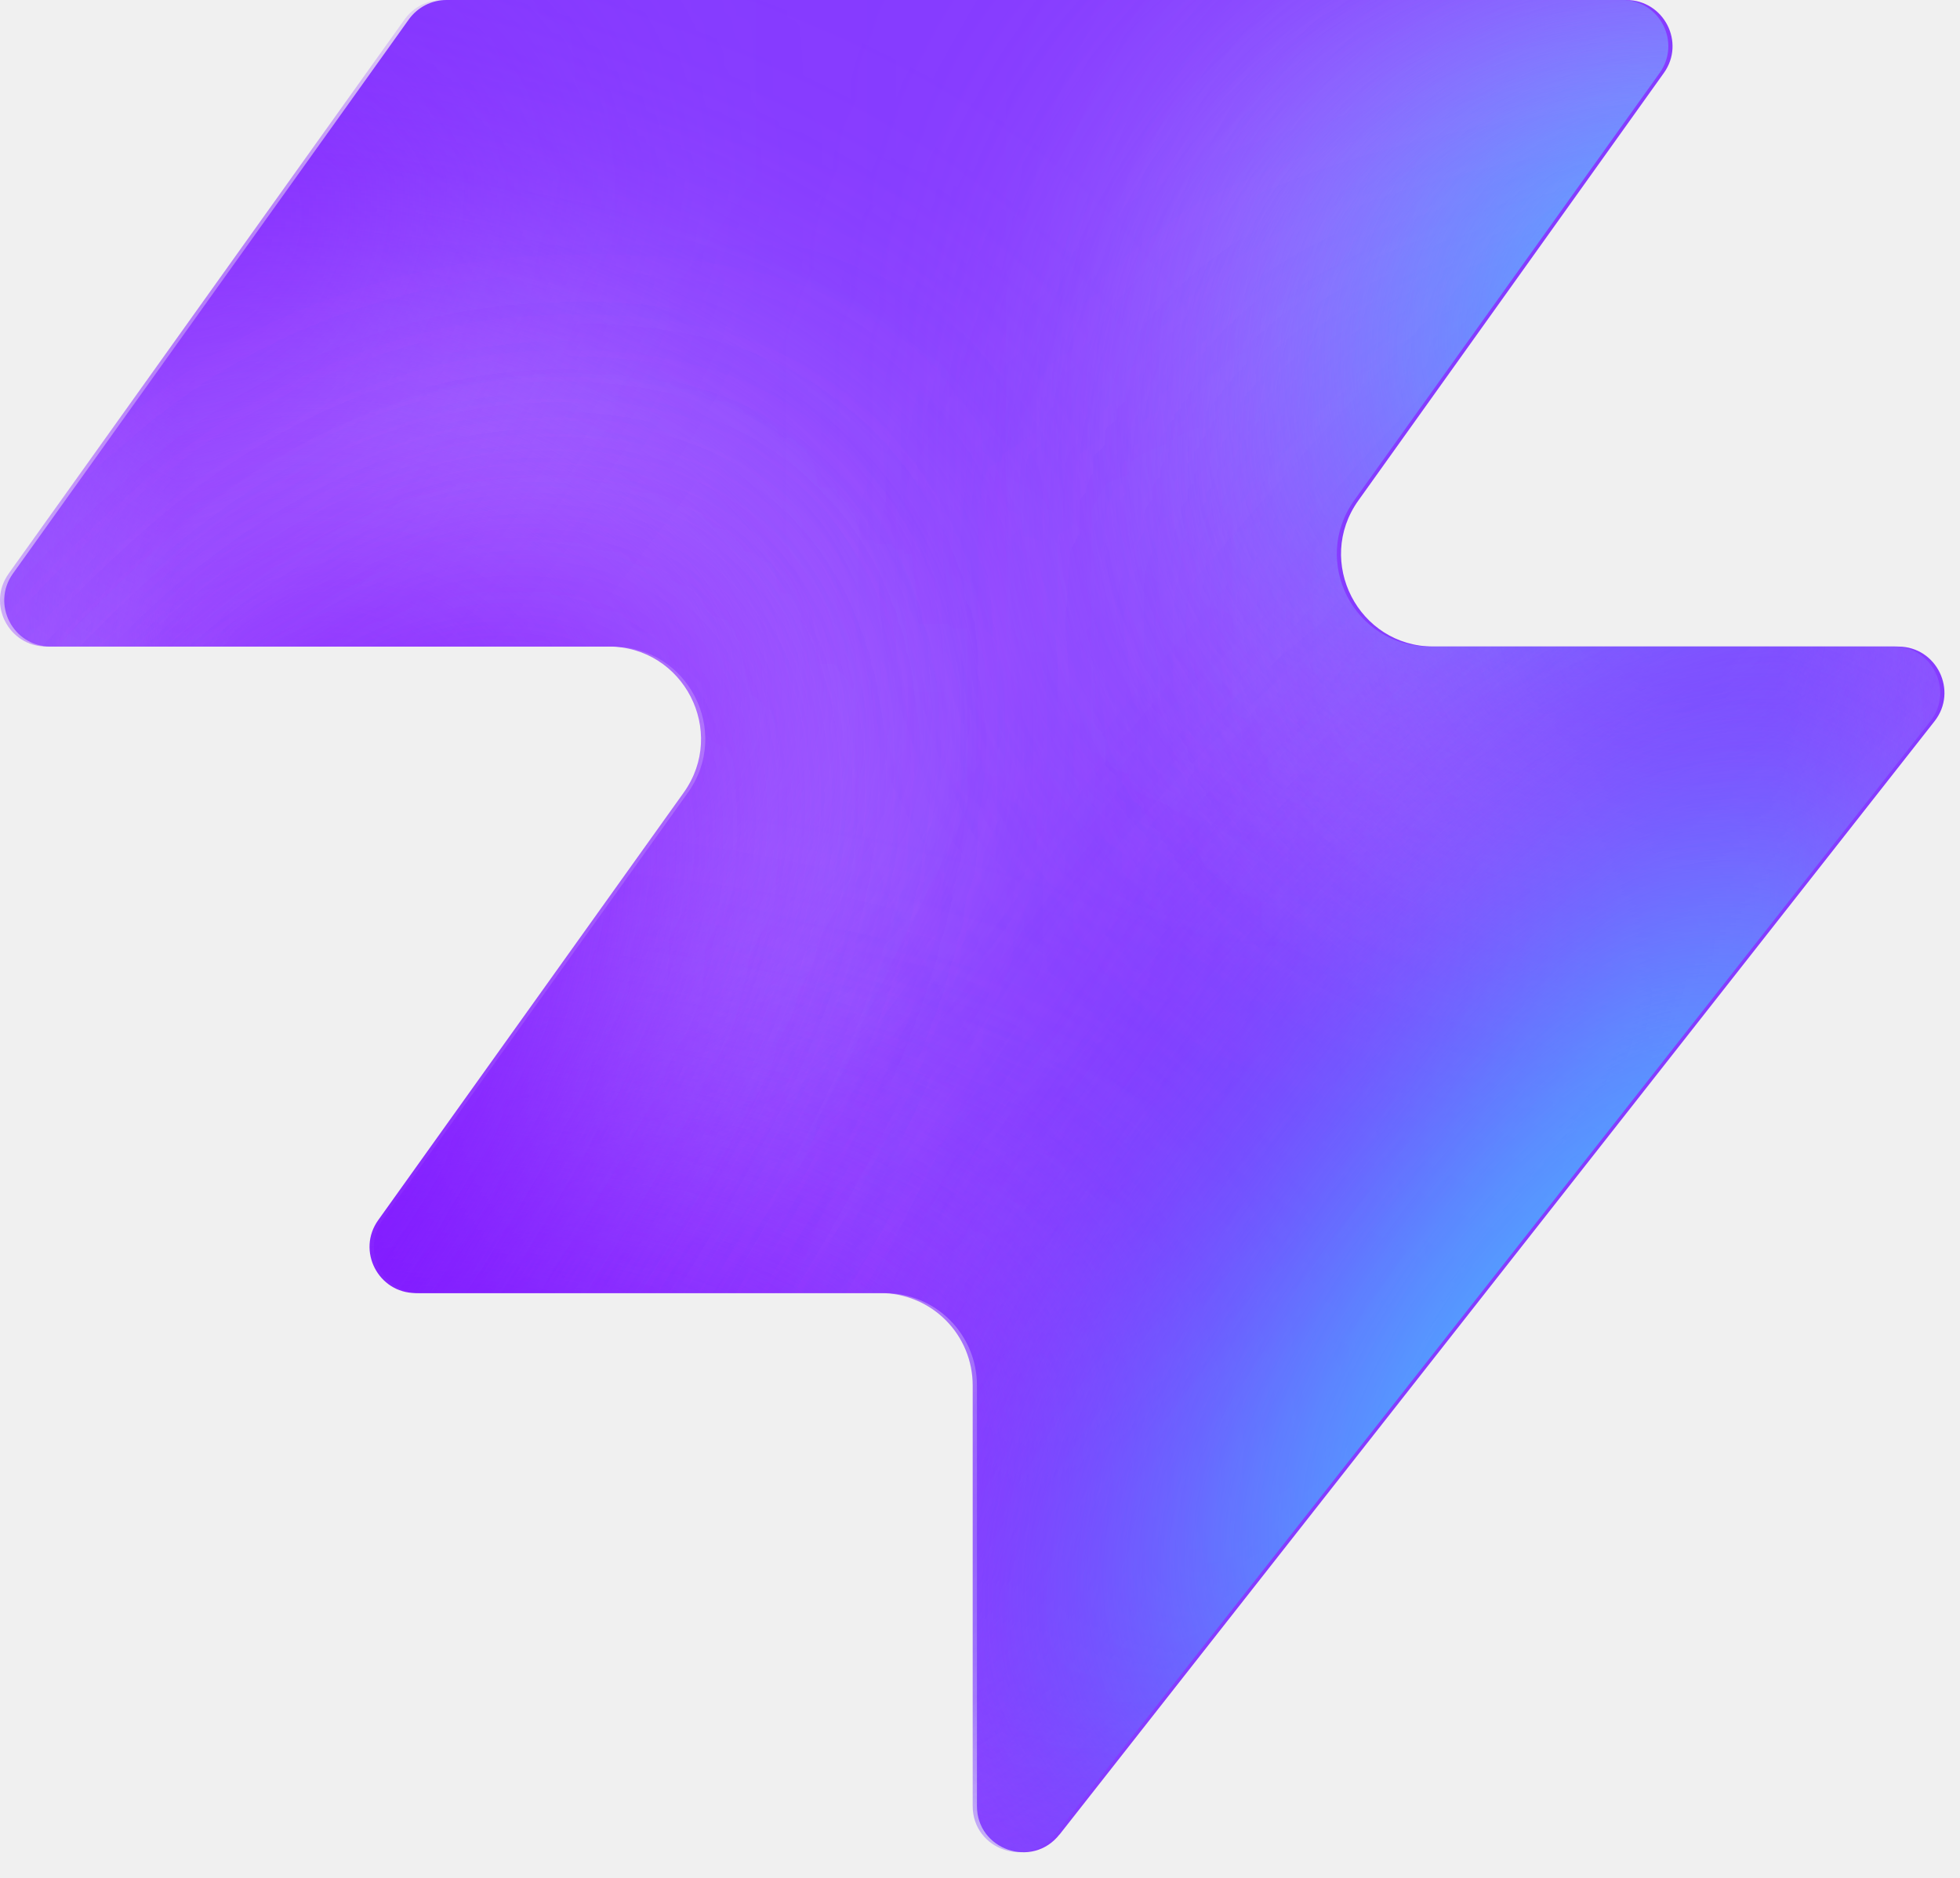
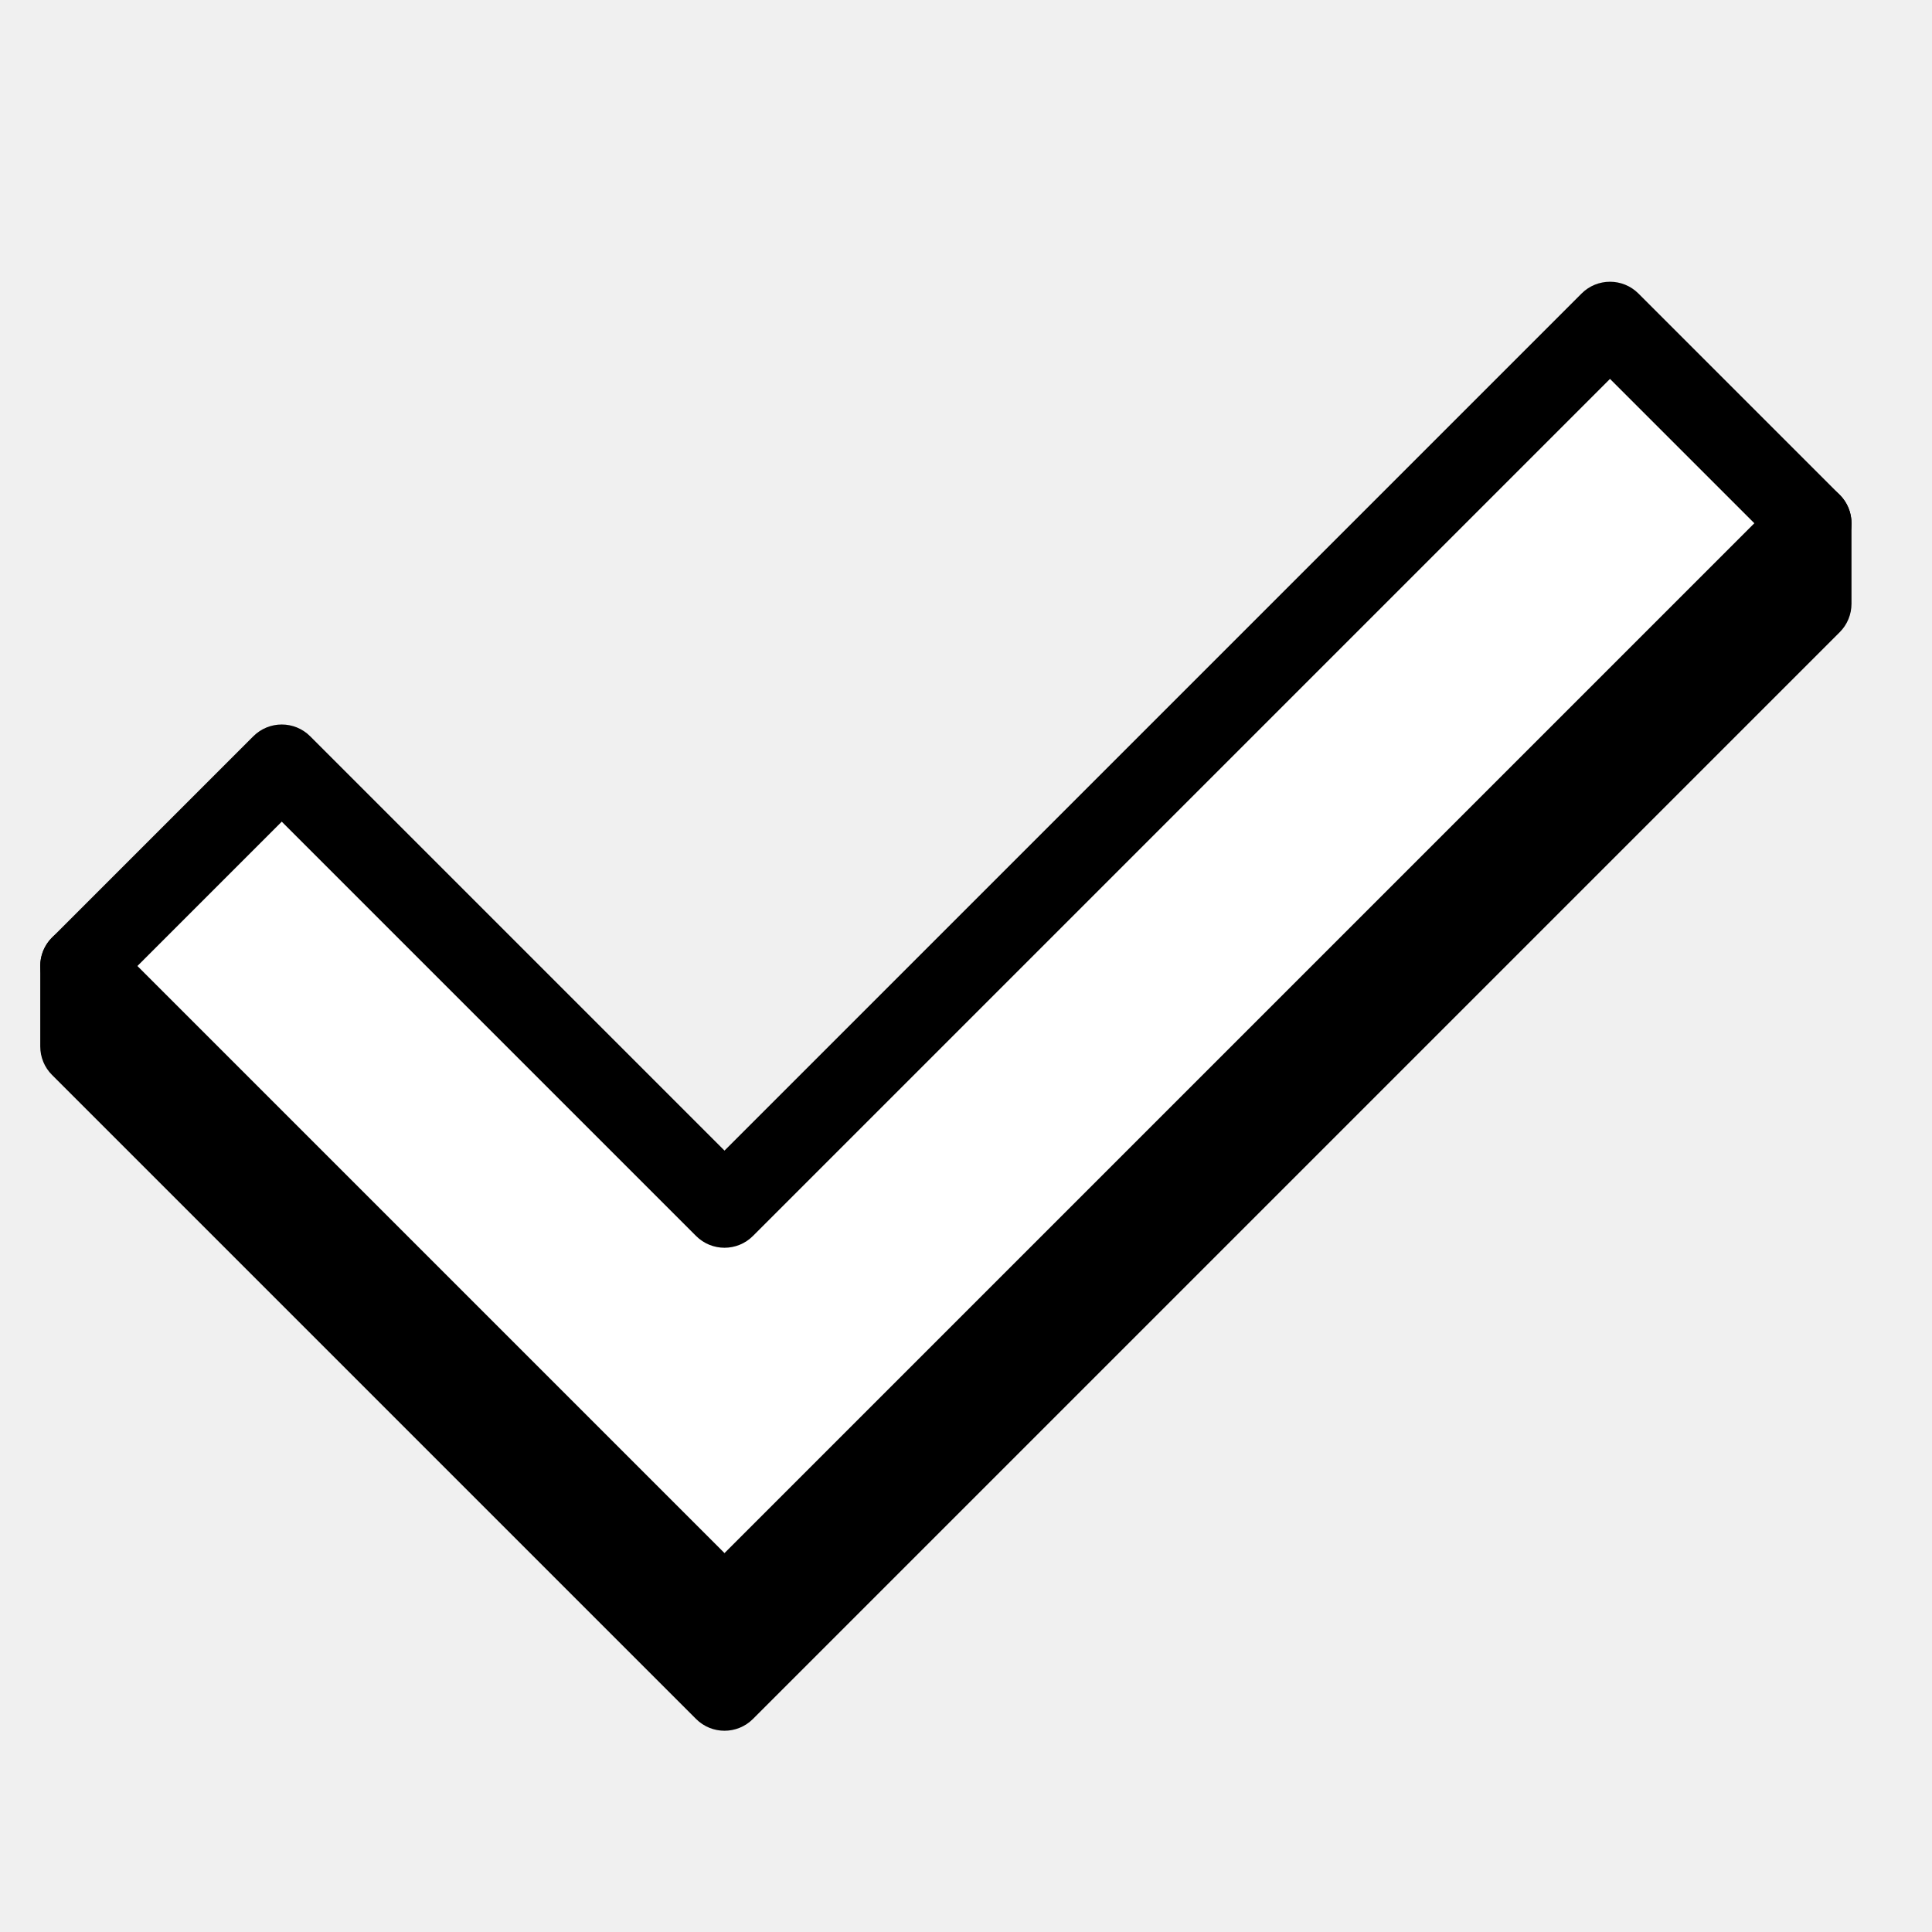
- <svg xmlns="http://www.w3.org/2000/svg" width="48" height="46" fill="none" viewBox="0 0 48 46">
-   <path fill="#863bff" d="M25.946 44.938c-.664.845-2.021.375-2.021-.698V33.937a2.26 2.26 0 0 0-2.262-2.262H10.287c-.92 0-1.456-1.04-.92-1.788l7.48-10.471c1.07-1.497 0-3.578-1.842-3.578H1.237c-.92 0-1.456-1.04-.92-1.788L10.013.474c.214-.297.556-.474.92-.474h28.894c.92 0 1.456 1.04.92 1.788l-7.48 10.471c-1.07 1.498 0 3.579 1.842 3.579h11.377c.943 0 1.473 1.088.89 1.83L25.947 44.94z" style="fill:#863bff;fill:color(display-p3 .525 .23 1);fill-opacity:1" />
-   <mask id="a" width="48" height="46" x="0" y="0" maskUnits="userSpaceOnUse" style="mask-type:alpha">
-     <path fill="#000" d="M25.842 44.938c-.664.844-2.021.375-2.021-.698V33.937a2.26 2.26 0 0 0-2.262-2.262H10.183c-.92 0-1.456-1.04-.92-1.788l7.48-10.471c1.07-1.498 0-3.579-1.842-3.579H1.133c-.92 0-1.456-1.04-.92-1.787L9.91.473c.214-.297.556-.474.92-.474h28.894c.92 0 1.456 1.04.92 1.788l-7.48 10.471c-1.07 1.498 0 3.578 1.842 3.578h11.377c.943 0 1.473 1.088.89 1.832L25.843 44.94z" style="fill:#000;fill-opacity:1" />
-   </mask>
-   <g mask="url(#a)">
-     <g filter="url(#b)">
-       <ellipse cx="5.508" cy="14.704" fill="#ede6ff" rx="5.508" ry="14.704" style="fill:#ede6ff;fill:color(display-p3 .927 .903 1);fill-opacity:1" transform="matrix(.00324 1 1 -.00324 -4.47 31.516)" />
-     </g>
-     <g filter="url(#c)">
-       <ellipse cx="10.399" cy="29.851" fill="#ede6ff" rx="10.399" ry="29.851" style="fill:#ede6ff;fill:color(display-p3 .927 .903 1);fill-opacity:1" transform="matrix(.00324 1 1 -.00324 -39.328 7.883)" />
-     </g>
-     <g filter="url(#d)">
-       <ellipse cx="5.508" cy="30.487" fill="#7e14ff" rx="5.508" ry="30.487" style="fill:#7e14ff;fill:color(display-p3 .492 .077 1);fill-opacity:1" transform="rotate(89.814 -25.913 -14.639)scale(1 -1)" />
-     </g>
-     <g filter="url(#e)">
-       <ellipse cx="5.508" cy="30.599" fill="#7e14ff" rx="5.508" ry="30.599" style="fill:#7e14ff;fill:color(display-p3 .492 .077 1);fill-opacity:1" transform="rotate(89.814 -32.644 -3.334)scale(1 -1)" />
-     </g>
-     <g filter="url(#f)">
-       <ellipse cx="5.508" cy="30.599" fill="#7e14ff" rx="5.508" ry="30.599" style="fill:#7e14ff;fill:color(display-p3 .492 .077 1);fill-opacity:1" transform="matrix(.00324 1 1 -.00324 -34.34 30.47)" />
-     </g>
-     <g filter="url(#g)">
-       <ellipse cx="14.072" cy="22.078" fill="#ede6ff" rx="14.072" ry="22.078" style="fill:#ede6ff;fill:color(display-p3 .927 .903 1);fill-opacity:1" transform="rotate(93.35 24.506 48.493)scale(-1 1)" />
-     </g>
-     <g filter="url(#h)">
-       <ellipse cx="3.47" cy="21.501" fill="#7e14ff" rx="3.47" ry="21.501" style="fill:#7e14ff;fill:color(display-p3 .492 .077 1);fill-opacity:1" transform="rotate(89.009 28.708 47.59)scale(-1 1)" />
-     </g>
-     <g filter="url(#i)">
-       <ellipse cx="3.47" cy="21.501" fill="#7e14ff" rx="3.47" ry="21.501" style="fill:#7e14ff;fill:color(display-p3 .492 .077 1);fill-opacity:1" transform="rotate(89.009 28.708 47.59)scale(-1 1)" />
-     </g>
-     <g filter="url(#j)">
-       <ellipse cx=".387" cy="8.972" fill="#7e14ff" rx="4.407" ry="29.108" style="fill:#7e14ff;fill:color(display-p3 .492 .077 1);fill-opacity:1" transform="rotate(39.51 .387 8.972)" />
-     </g>
-     <g filter="url(#k)">
-       <ellipse cx="47.523" cy="-6.092" fill="#7e14ff" rx="4.407" ry="29.108" style="fill:#7e14ff;fill:color(display-p3 .492 .077 1);fill-opacity:1" transform="rotate(37.892 47.523 -6.092)" />
-     </g>
-     <g filter="url(#l)">
-       <ellipse cx="41.412" cy="6.333" fill="#47bfff" rx="5.971" ry="9.665" style="fill:#47bfff;fill:color(display-p3 .28 .748 1);fill-opacity:1" transform="rotate(37.892 41.412 6.333)" />
-     </g>
-     <g filter="url(#m)">
-       <ellipse cx="-1.879" cy="38.332" fill="#7e14ff" rx="4.407" ry="29.108" style="fill:#7e14ff;fill:color(display-p3 .492 .077 1);fill-opacity:1" transform="rotate(37.892 -1.88 38.332)" />
-     </g>
-     <g filter="url(#n)">
-       <ellipse cx="-1.879" cy="38.332" fill="#7e14ff" rx="4.407" ry="29.108" style="fill:#7e14ff;fill:color(display-p3 .492 .077 1);fill-opacity:1" transform="rotate(37.892 -1.88 38.332)" />
-     </g>
-     <g filter="url(#o)">
-       <ellipse cx="35.651" cy="29.907" fill="#7e14ff" rx="4.407" ry="29.108" style="fill:#7e14ff;fill:color(display-p3 .492 .077 1);fill-opacity:1" transform="rotate(37.892 35.651 29.907)" />
-     </g>
-     <g filter="url(#p)">
-       <ellipse cx="38.418" cy="32.4" fill="#47bfff" rx="5.971" ry="15.297" style="fill:#47bfff;fill:color(display-p3 .28 .748 1);fill-opacity:1" transform="rotate(37.892 38.418 32.4)" />
-     </g>
-   </g>
-   <defs>
-     <filter id="b" width="60.045" height="41.654" x="-19.77" y="16.149" color-interpolation-filters="sRGB" filterUnits="userSpaceOnUse">
-       <feFlood flood-opacity="0" result="BackgroundImageFix" />
-       <feBlend in="SourceGraphic" in2="BackgroundImageFix" result="shape" />
-       <feGaussianBlur result="effect1_foregroundBlur_2002_17158" stdDeviation="7.659" />
-     </filter>
-     <filter id="c" width="90.34" height="51.437" x="-54.613" y="-7.533" color-interpolation-filters="sRGB" filterUnits="userSpaceOnUse">
-       <feFlood flood-opacity="0" result="BackgroundImageFix" />
-       <feBlend in="SourceGraphic" in2="BackgroundImageFix" result="shape" />
-       <feGaussianBlur result="effect1_foregroundBlur_2002_17158" stdDeviation="7.659" />
-     </filter>
-     <filter id="d" width="79.355" height="29.4" x="-49.64" y="2.03" color-interpolation-filters="sRGB" filterUnits="userSpaceOnUse">
-       <feFlood flood-opacity="0" result="BackgroundImageFix" />
-       <feBlend in="SourceGraphic" in2="BackgroundImageFix" result="shape" />
-       <feGaussianBlur result="effect1_foregroundBlur_2002_17158" stdDeviation="4.596" />
-     </filter>
-     <filter id="e" width="79.579" height="29.4" x="-45.045" y="20.029" color-interpolation-filters="sRGB" filterUnits="userSpaceOnUse">
-       <feFlood flood-opacity="0" result="BackgroundImageFix" />
-       <feBlend in="SourceGraphic" in2="BackgroundImageFix" result="shape" />
-       <feGaussianBlur result="effect1_foregroundBlur_2002_17158" stdDeviation="4.596" />
-     </filter>
-     <filter id="f" width="79.579" height="29.4" x="-43.513" y="21.178" color-interpolation-filters="sRGB" filterUnits="userSpaceOnUse">
-       <feFlood flood-opacity="0" result="BackgroundImageFix" />
-       <feBlend in="SourceGraphic" in2="BackgroundImageFix" result="shape" />
-       <feGaussianBlur result="effect1_foregroundBlur_2002_17158" stdDeviation="4.596" />
-     </filter>
-     <filter id="g" width="74.749" height="58.852" x="15.756" y="-17.901" color-interpolation-filters="sRGB" filterUnits="userSpaceOnUse">
-       <feFlood flood-opacity="0" result="BackgroundImageFix" />
-       <feBlend in="SourceGraphic" in2="BackgroundImageFix" result="shape" />
-       <feGaussianBlur result="effect1_foregroundBlur_2002_17158" stdDeviation="7.659" />
-     </filter>
-     <filter id="h" width="61.377" height="25.362" x="23.548" y="2.284" color-interpolation-filters="sRGB" filterUnits="userSpaceOnUse">
-       <feFlood flood-opacity="0" result="BackgroundImageFix" />
-       <feBlend in="SourceGraphic" in2="BackgroundImageFix" result="shape" />
-       <feGaussianBlur result="effect1_foregroundBlur_2002_17158" stdDeviation="4.596" />
-     </filter>
-     <filter id="i" width="61.377" height="25.362" x="23.548" y="2.284" color-interpolation-filters="sRGB" filterUnits="userSpaceOnUse">
-       <feFlood flood-opacity="0" result="BackgroundImageFix" />
-       <feBlend in="SourceGraphic" in2="BackgroundImageFix" result="shape" />
-       <feGaussianBlur result="effect1_foregroundBlur_2002_17158" stdDeviation="4.596" />
-     </filter>
-     <filter id="j" width="56.045" height="63.649" x="-27.636" y="-22.853" color-interpolation-filters="sRGB" filterUnits="userSpaceOnUse">
-       <feFlood flood-opacity="0" result="BackgroundImageFix" />
-       <feBlend in="SourceGraphic" in2="BackgroundImageFix" result="shape" />
-       <feGaussianBlur result="effect1_foregroundBlur_2002_17158" stdDeviation="4.596" />
-     </filter>
-     <filter id="k" width="54.814" height="64.646" x="20.116" y="-38.415" color-interpolation-filters="sRGB" filterUnits="userSpaceOnUse">
-       <feFlood flood-opacity="0" result="BackgroundImageFix" />
-       <feBlend in="SourceGraphic" in2="BackgroundImageFix" result="shape" />
-       <feGaussianBlur result="effect1_foregroundBlur_2002_17158" stdDeviation="4.596" />
-     </filter>
-     <filter id="l" width="33.541" height="35.313" x="24.641" y="-11.323" color-interpolation-filters="sRGB" filterUnits="userSpaceOnUse">
-       <feFlood flood-opacity="0" result="BackgroundImageFix" />
-       <feBlend in="SourceGraphic" in2="BackgroundImageFix" result="shape" />
-       <feGaussianBlur result="effect1_foregroundBlur_2002_17158" stdDeviation="4.596" />
-     </filter>
-     <filter id="m" width="54.814" height="64.646" x="-29.286" y="6.009" color-interpolation-filters="sRGB" filterUnits="userSpaceOnUse">
-       <feFlood flood-opacity="0" result="BackgroundImageFix" />
-       <feBlend in="SourceGraphic" in2="BackgroundImageFix" result="shape" />
-       <feGaussianBlur result="effect1_foregroundBlur_2002_17158" stdDeviation="4.596" />
-     </filter>
-     <filter id="n" width="54.814" height="64.646" x="-29.286" y="6.009" color-interpolation-filters="sRGB" filterUnits="userSpaceOnUse">
-       <feFlood flood-opacity="0" result="BackgroundImageFix" />
-       <feBlend in="SourceGraphic" in2="BackgroundImageFix" result="shape" />
-       <feGaussianBlur result="effect1_foregroundBlur_2002_17158" stdDeviation="4.596" />
-     </filter>
-     <filter id="o" width="54.814" height="64.646" x="8.244" y="-2.416" color-interpolation-filters="sRGB" filterUnits="userSpaceOnUse">
-       <feFlood flood-opacity="0" result="BackgroundImageFix" />
-       <feBlend in="SourceGraphic" in2="BackgroundImageFix" result="shape" />
-       <feGaussianBlur result="effect1_foregroundBlur_2002_17158" stdDeviation="4.596" />
-     </filter>
-     <filter id="p" width="39.409" height="43.623" x="18.713" y="10.588" color-interpolation-filters="sRGB" filterUnits="userSpaceOnUse">
-       <feFlood flood-opacity="0" result="BackgroundImageFix" />
-       <feBlend in="SourceGraphic" in2="BackgroundImageFix" result="shape" />
-       <feGaussianBlur result="effect1_foregroundBlur_2002_17158" stdDeviation="4.596" />
-     </filter>
-   </defs>
+ <svg xmlns="http://www.w3.org/2000/svg" viewBox="0 0 48 48" width="48px" height="48px" baseProfile="basic">
+   <path d="M18,43c-0.256,0-0.512-0.098-0.707-0.293l-16-16C1.105,26.52,1,26.265,1,26v-2c0-0.347,0.18-0.668,0.474-0.851 c0.295-0.182,0.663-0.198,0.973-0.044l15.466,7.733l26.511-18.656c0.307-0.215,0.707-0.241,1.037-0.07 C45.792,12.285,46,12.626,46,13v2c0,0.265-0.105,0.52-0.293,0.707l-27,27C18.512,42.902,18.256,43,18,43z" />
+   <polygon fill="#fff" points="45,13 40,8 18,30 7,19 2,24 18,40" />
+   <path d="M18,41c-0.256,0-0.512-0.098-0.707-0.293l-16-16c-0.391-0.391-0.391-1.023,0-1.414l5-5c0.391-0.391,1.023-0.391,1.414,0 L18,28.586L39.293,7.293c0.391-0.391,1.023-0.391,1.414,0l5,5c0.391,0.391,0.391,1.023,0,1.414l-27,27 C18.512,40.902,18.256,41,18,41z M3.414,24L18,38.586L43.586,13L40,9.414L18.707,30.707c-0.391,0.391-1.023,0.391-1.414,0L7,20.414 L3.414,24z" />
</svg>
